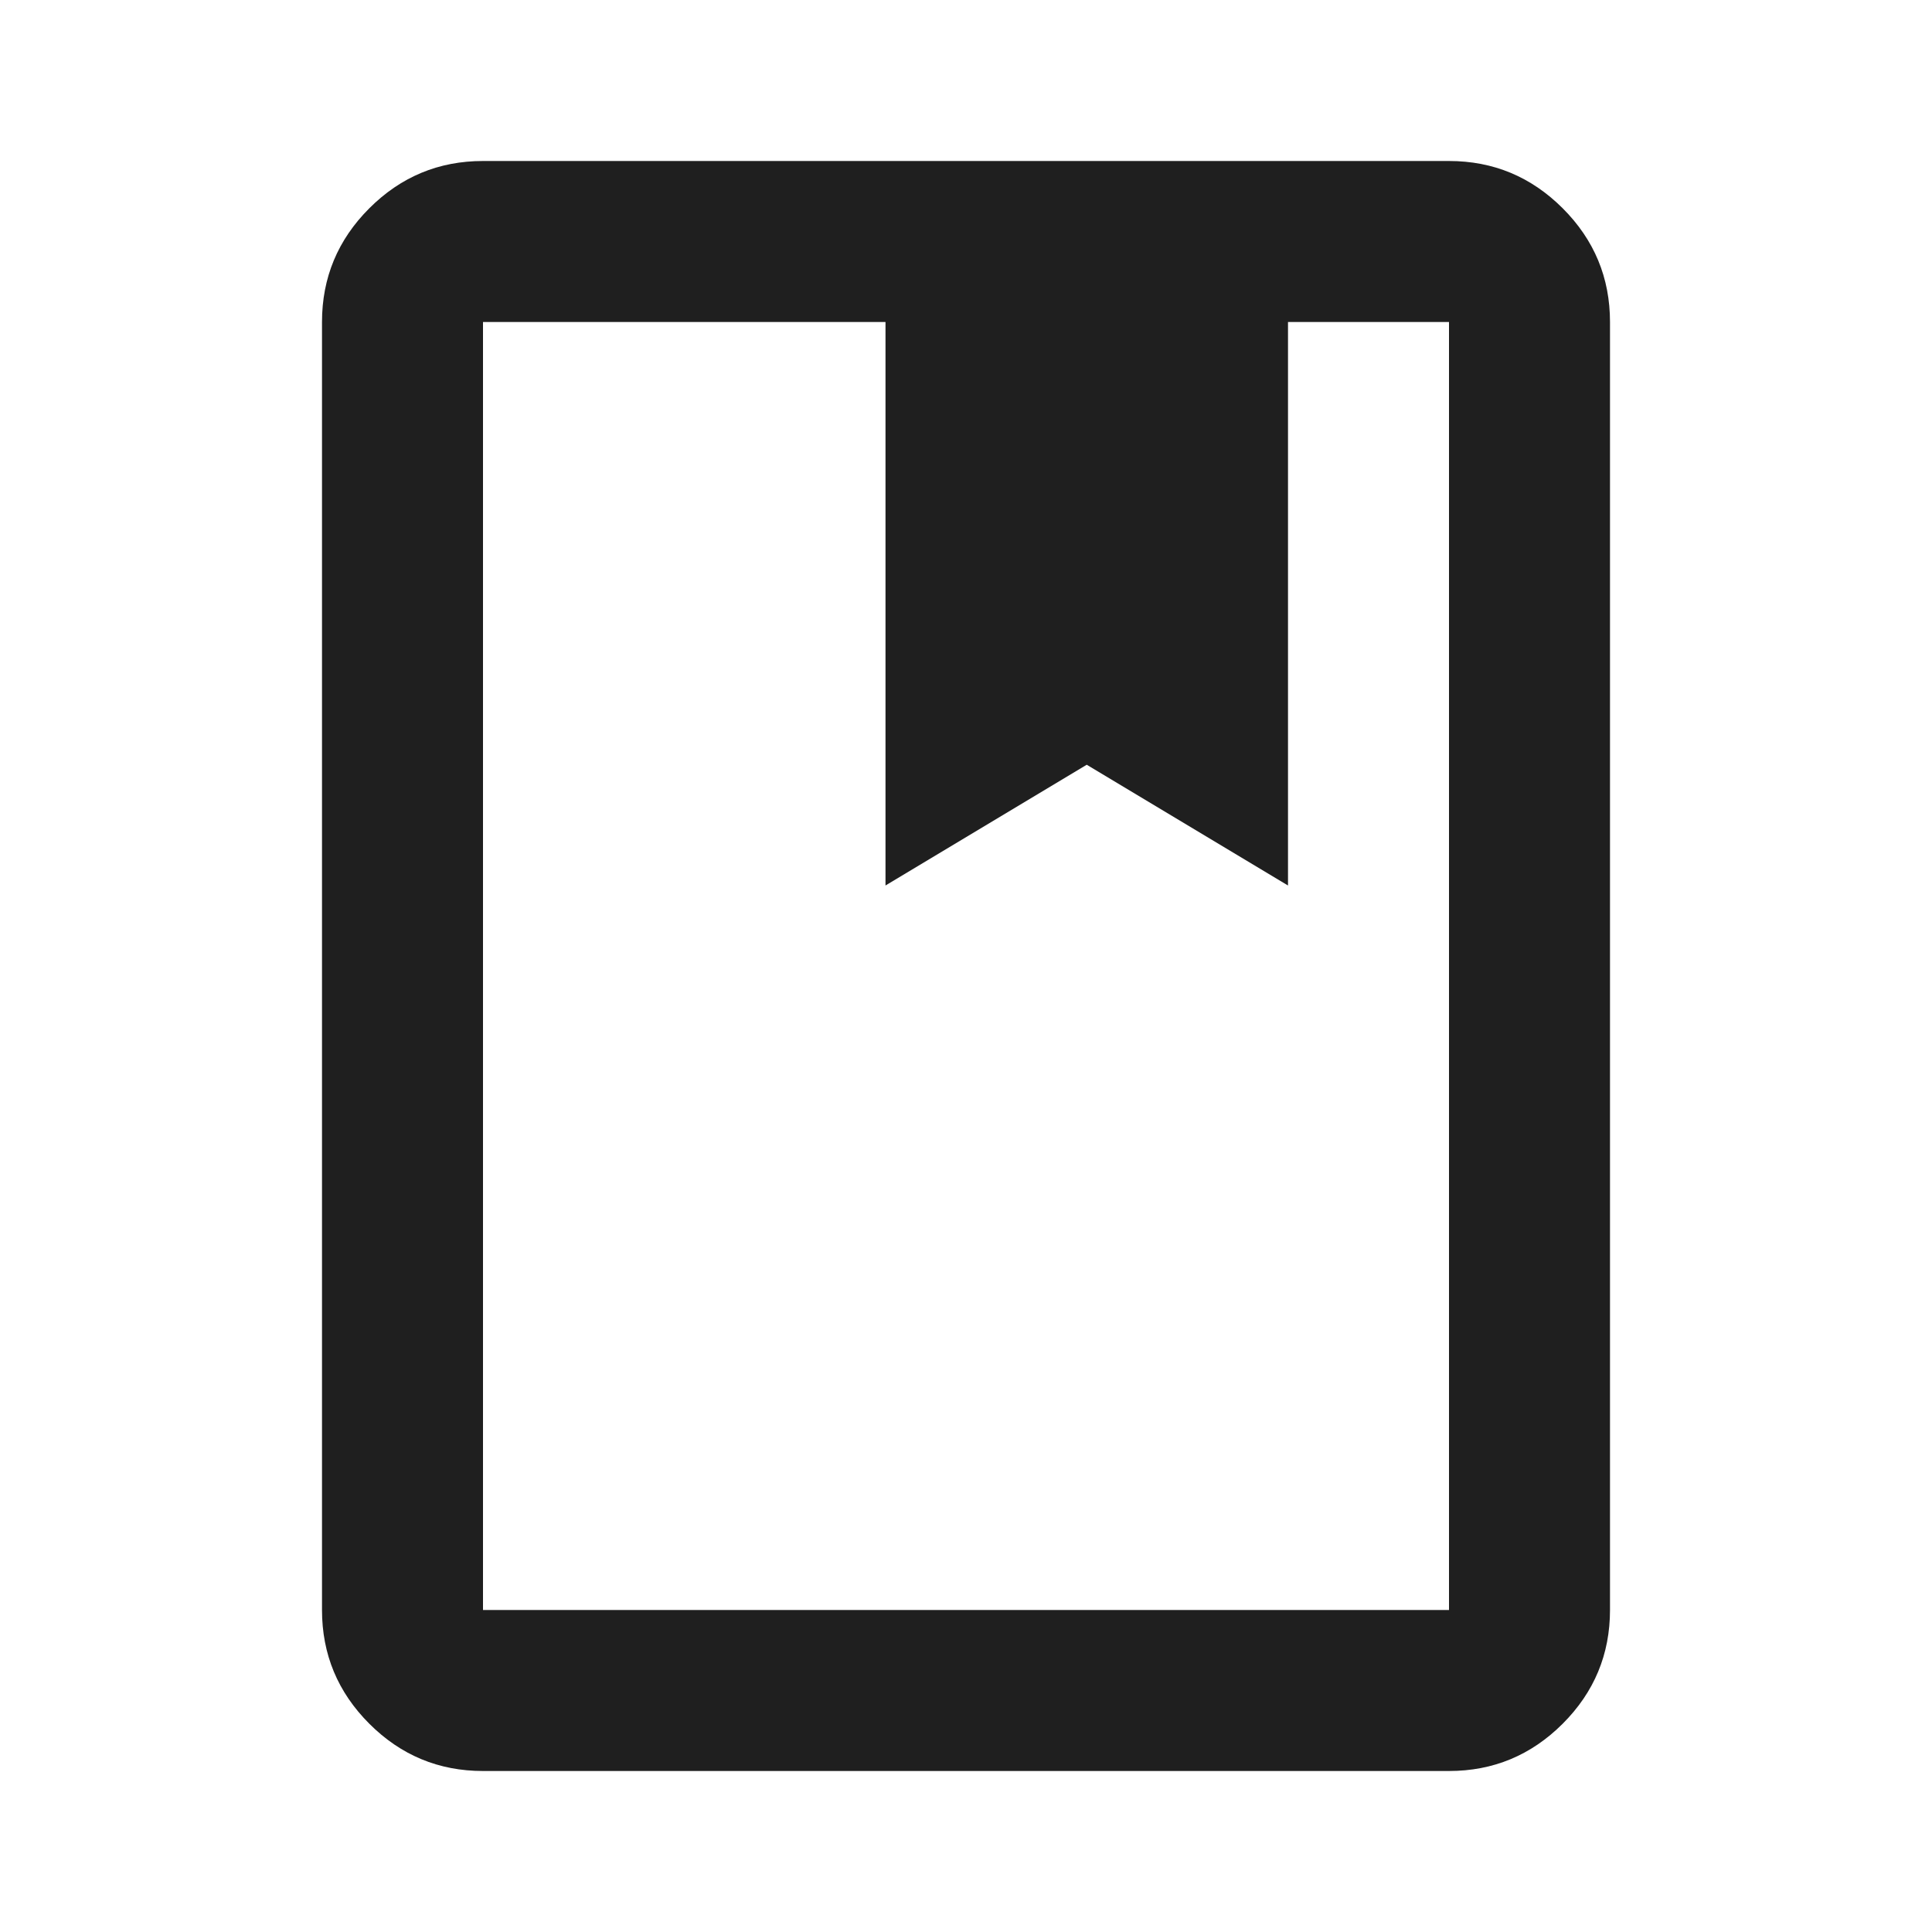
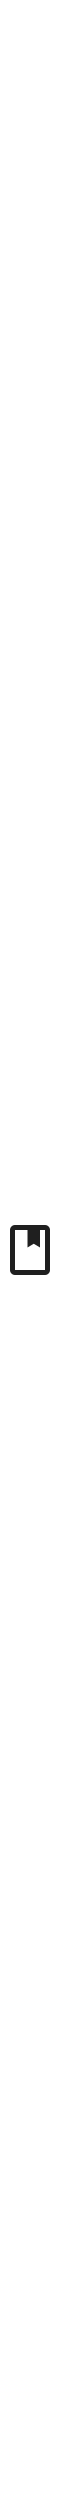
- <svg xmlns="http://www.w3.org/2000/svg" height="24px" viewBox="0 -960 960 960" width="24px" fill="#1f1f1f">
+ <svg xmlns="http://www.w3.org/2000/svg" height="1000px" viewBox="0 -960 960 960" width="24px" fill="#1f1f1f">
  <path d="M240-80q-33 0-56.5-23.5T160-160v-640q0-33 23.5-56.5T240-880h480q33 0 56.5 23.5T800-800v640q0 33-23.5 56.5T720-80H240Zm0-80h480v-640h-80v280l-100-60-100 60v-280H240v640Zm0 0v-640 640Zm200-360 100-60 100 60-100-60-100 60Z" />
</svg>
